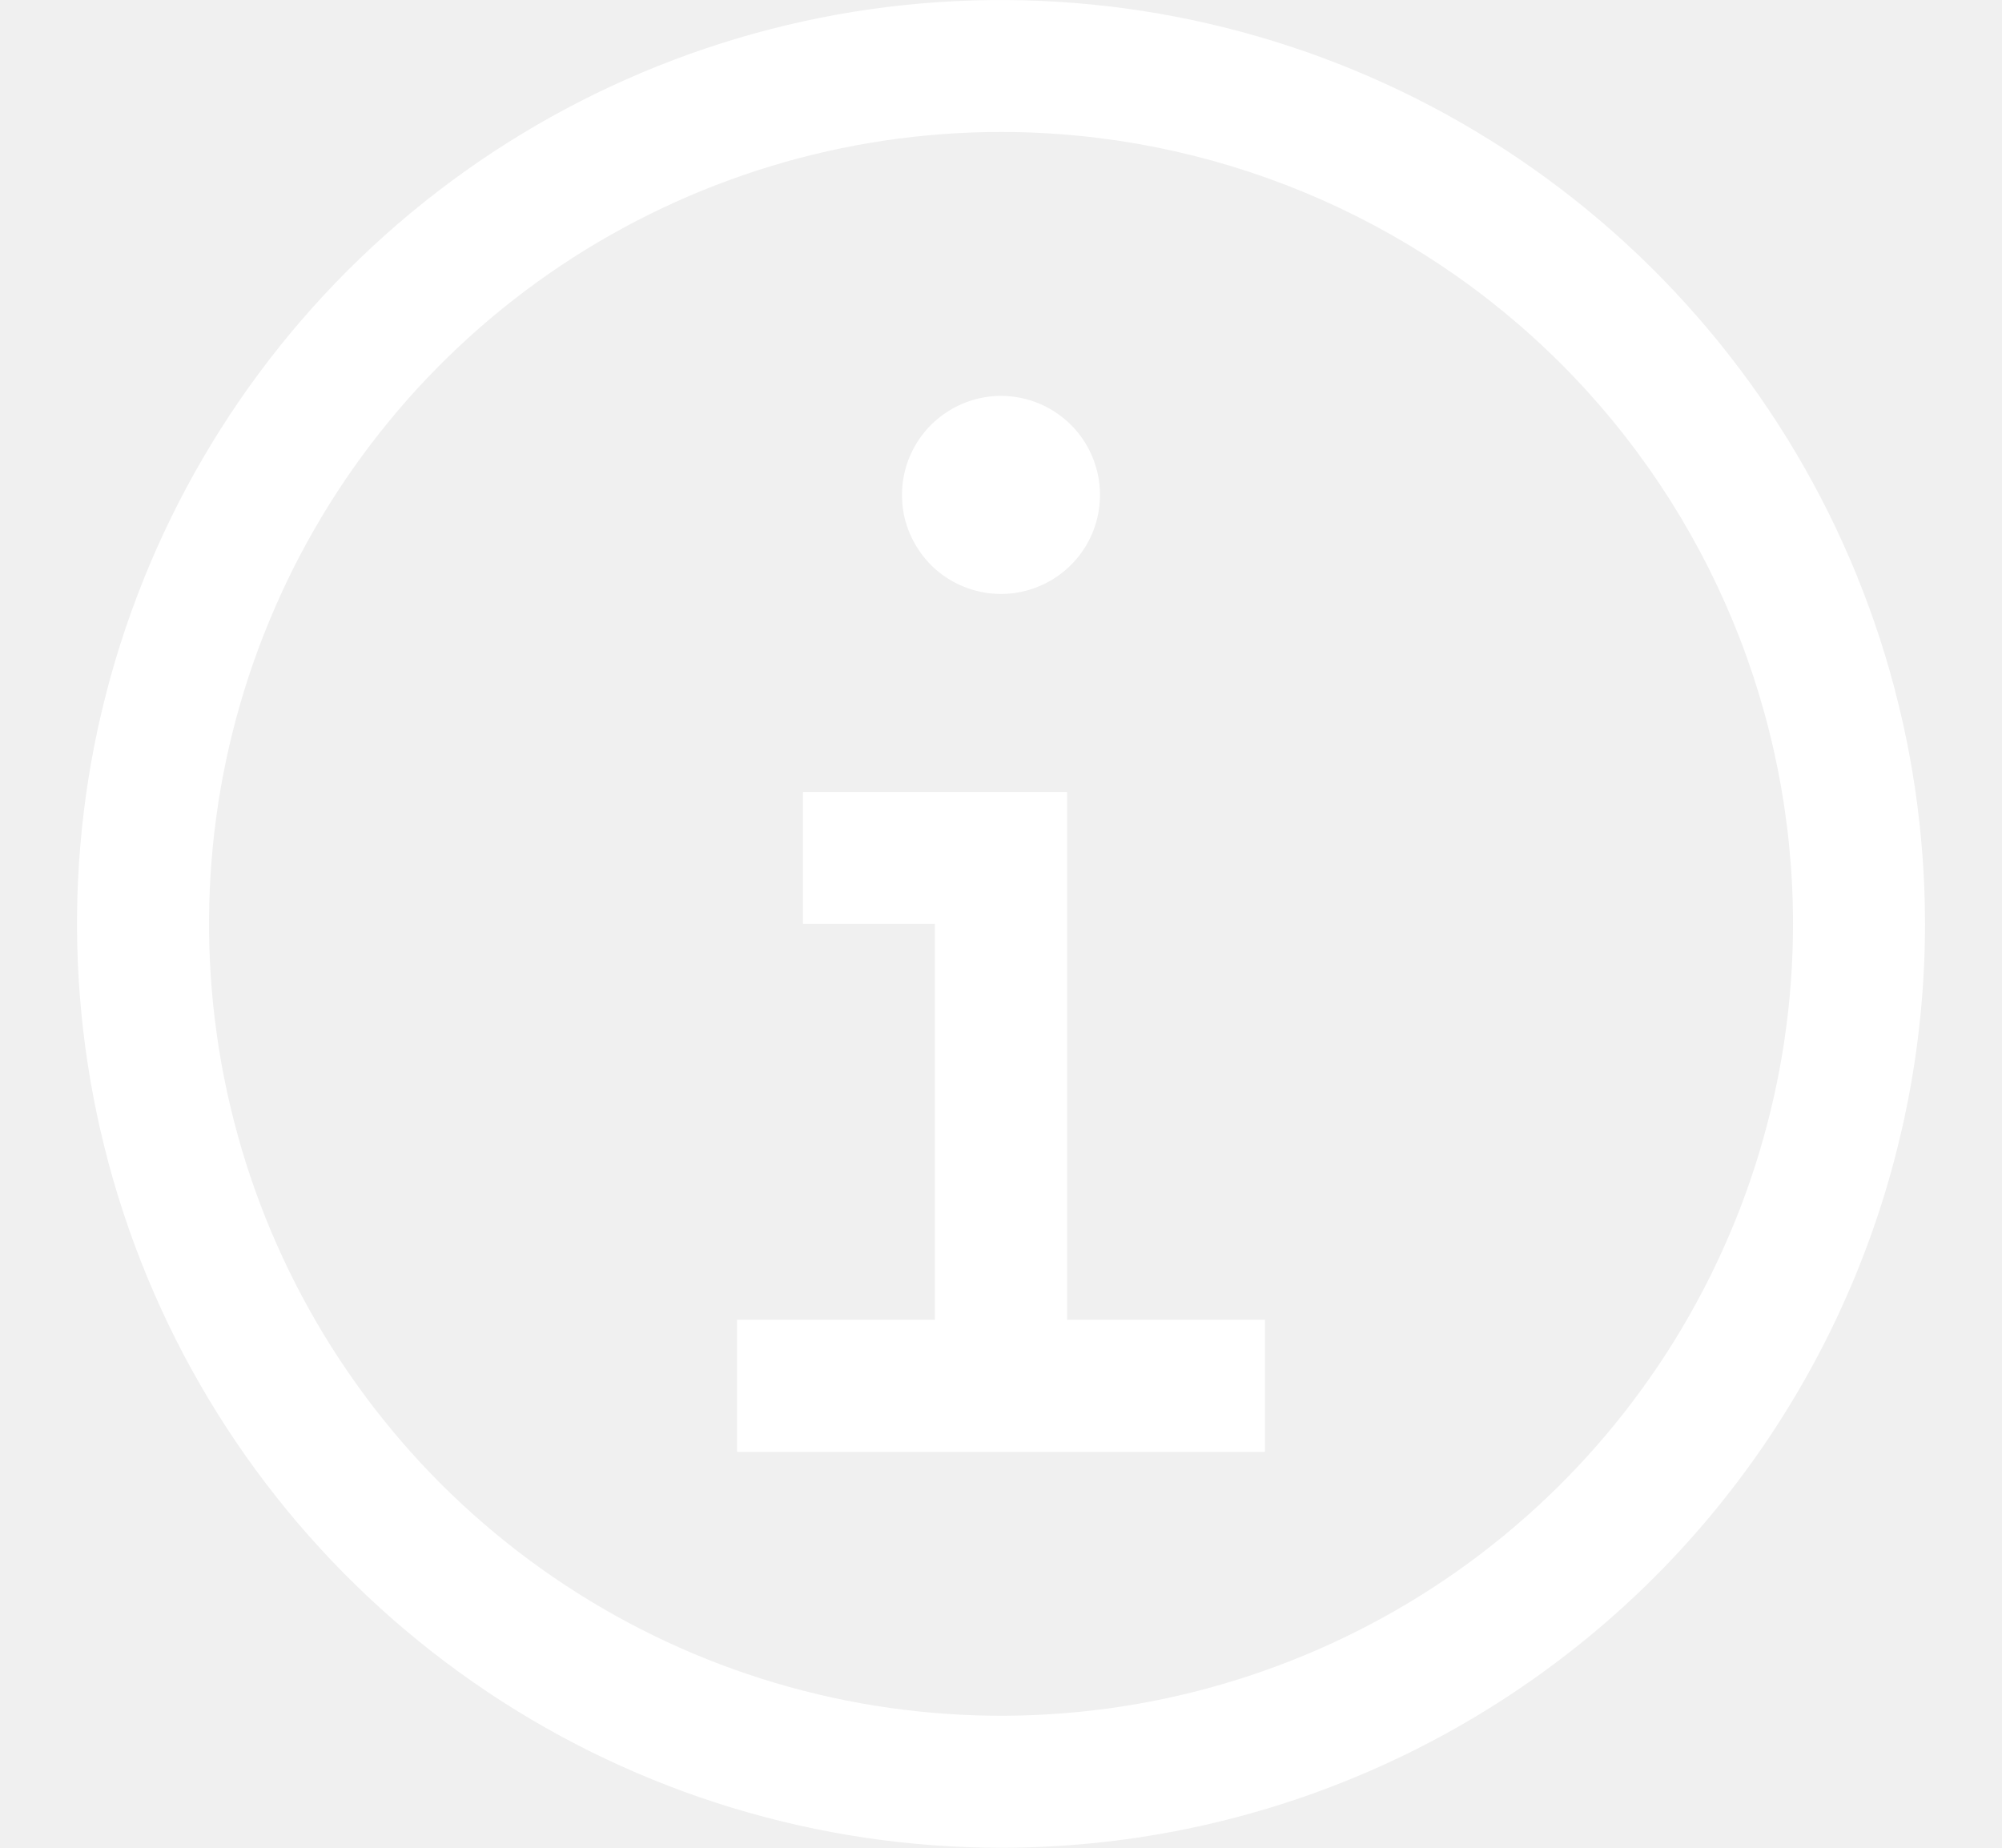
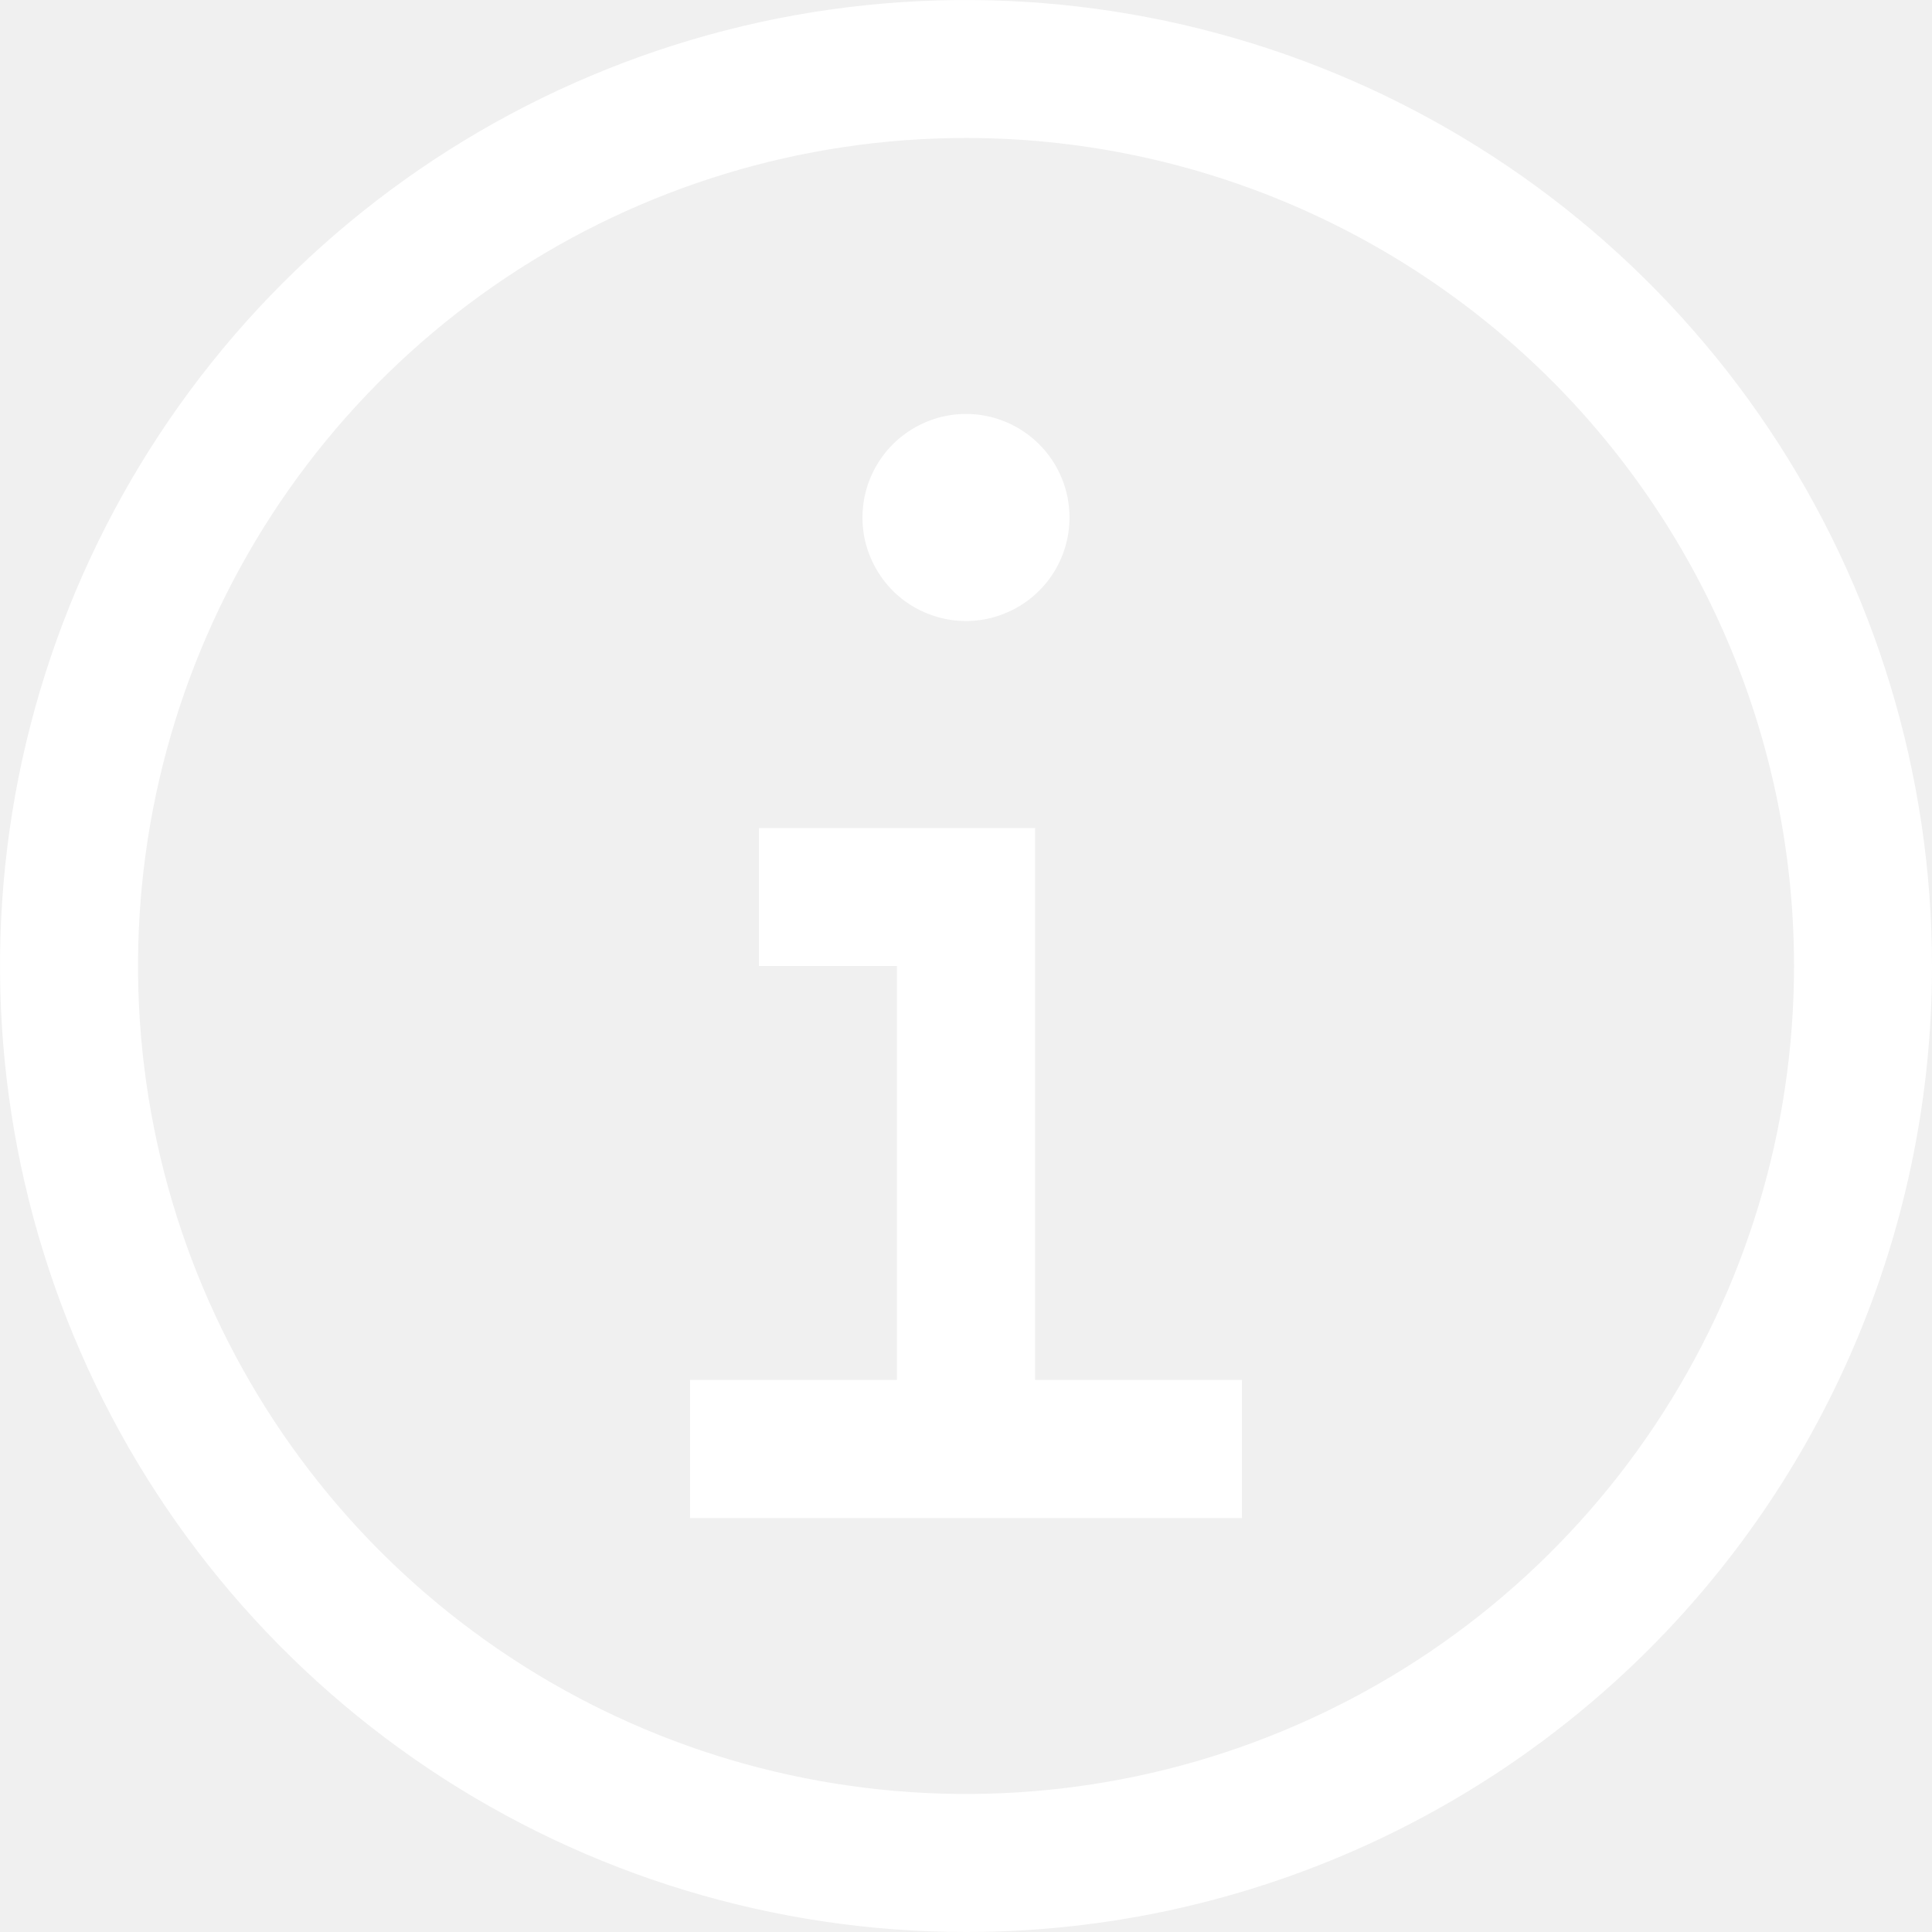
- <svg xmlns="http://www.w3.org/2000/svg" width="13" height="12" viewBox="0 0 13 12" fill="none">
-   <path fill-rule="evenodd" clip-rule="evenodd" d="M3.167 10.989C4.153 11.648 5.313 12 6.5 12C8.091 12 9.617 11.368 10.743 10.243C11.868 9.117 12.5 7.591 12.5 6C12.5 4.813 12.148 3.653 11.489 2.667C10.829 1.68 9.892 0.911 8.796 0.457C7.7 0.003 6.493 -0.116 5.329 0.115C4.166 0.347 3.096 0.918 2.257 1.757C1.418 2.596 0.847 3.666 0.615 4.829C0.384 5.993 0.503 7.2 0.957 8.296C1.411 9.392 2.18 10.329 3.167 10.989ZM3.643 1.724C4.489 1.159 5.483 0.857 6.5 0.857C7.864 0.857 9.172 1.399 10.137 2.363C11.101 3.328 11.643 4.636 11.643 6C11.643 7.017 11.341 8.011 10.776 8.857C10.211 9.703 9.408 10.362 8.468 10.751C7.528 11.141 6.494 11.242 5.497 11.044C4.499 10.846 3.583 10.356 2.863 9.637C2.144 8.917 1.654 8.001 1.456 7.003C1.258 6.006 1.359 4.972 1.749 4.032C2.138 3.092 2.797 2.289 3.643 1.724ZM6.5 2.571C6.373 2.571 6.249 2.609 6.143 2.68C6.037 2.75 5.955 2.851 5.906 2.968C5.857 3.086 5.845 3.215 5.869 3.34C5.894 3.464 5.956 3.579 6.045 3.669C6.135 3.759 6.25 3.82 6.375 3.845C6.499 3.87 6.629 3.857 6.746 3.808C6.863 3.76 6.964 3.677 7.035 3.571C7.105 3.466 7.143 3.341 7.143 3.214C7.143 3.044 7.075 2.88 6.955 2.76C6.834 2.639 6.67 2.571 6.5 2.571ZM6.929 8.571V5.143H5.214V6H6.071V8.571H4.786V9.429H8.214V8.571H6.929Z" fill="white" />
+ <svg xmlns="http://www.w3.org/2000/svg" width="12" height="12" viewBox="0 0 12 12" fill="none">
+   <path fill-rule="evenodd" clip-rule="evenodd" d="M2.667 10.989C3.653 11.648 4.813 12 6 12C7.591 12 9.117 11.368 10.243 10.243C11.368 9.117 12 7.591 12 6C12 4.813 11.648 3.653 10.989 2.667C10.329 1.68 9.392 0.911 8.296 0.457C7.2 0.003 5.993 -0.116 4.829 0.115C3.666 0.347 2.596 0.918 1.757 1.757C0.918 2.596 0.347 3.666 0.115 4.829C-0.116 5.993 0.003 7.2 0.457 8.296C0.911 9.392 1.68 10.329 2.667 10.989ZM3.143 1.724C3.989 1.159 4.983 0.857 6 0.857C7.364 0.857 8.672 1.399 9.637 2.363C10.601 3.328 11.143 4.636 11.143 6C11.143 7.017 10.841 8.011 10.276 8.857C9.711 9.703 8.908 10.362 7.968 10.751C7.028 11.141 5.994 11.242 4.997 11.044C3.999 10.846 3.083 10.356 2.363 9.637C1.644 8.917 1.154 8.001 0.956 7.003C0.758 6.006 0.859 4.972 1.249 4.032C1.638 3.092 2.297 2.289 3.143 1.724ZM6 2.571C5.873 2.571 5.749 2.609 5.643 2.68C5.537 2.75 5.455 2.851 5.406 2.968C5.357 3.086 5.345 3.215 5.369 3.34C5.394 3.464 5.456 3.579 5.545 3.669C5.635 3.759 5.75 3.82 5.875 3.845C5.999 3.87 6.129 3.857 6.246 3.808C6.363 3.76 6.464 3.677 6.535 3.571C6.605 3.466 6.643 3.341 6.643 3.214C6.643 3.044 6.575 2.88 6.455 2.76C6.334 2.639 6.17 2.571 6 2.571ZM6.429 8.571V5.143H4.714V6H5.571V8.571H4.286V9.429H7.714V8.571H6.429Z" fill="white" />
</svg>
